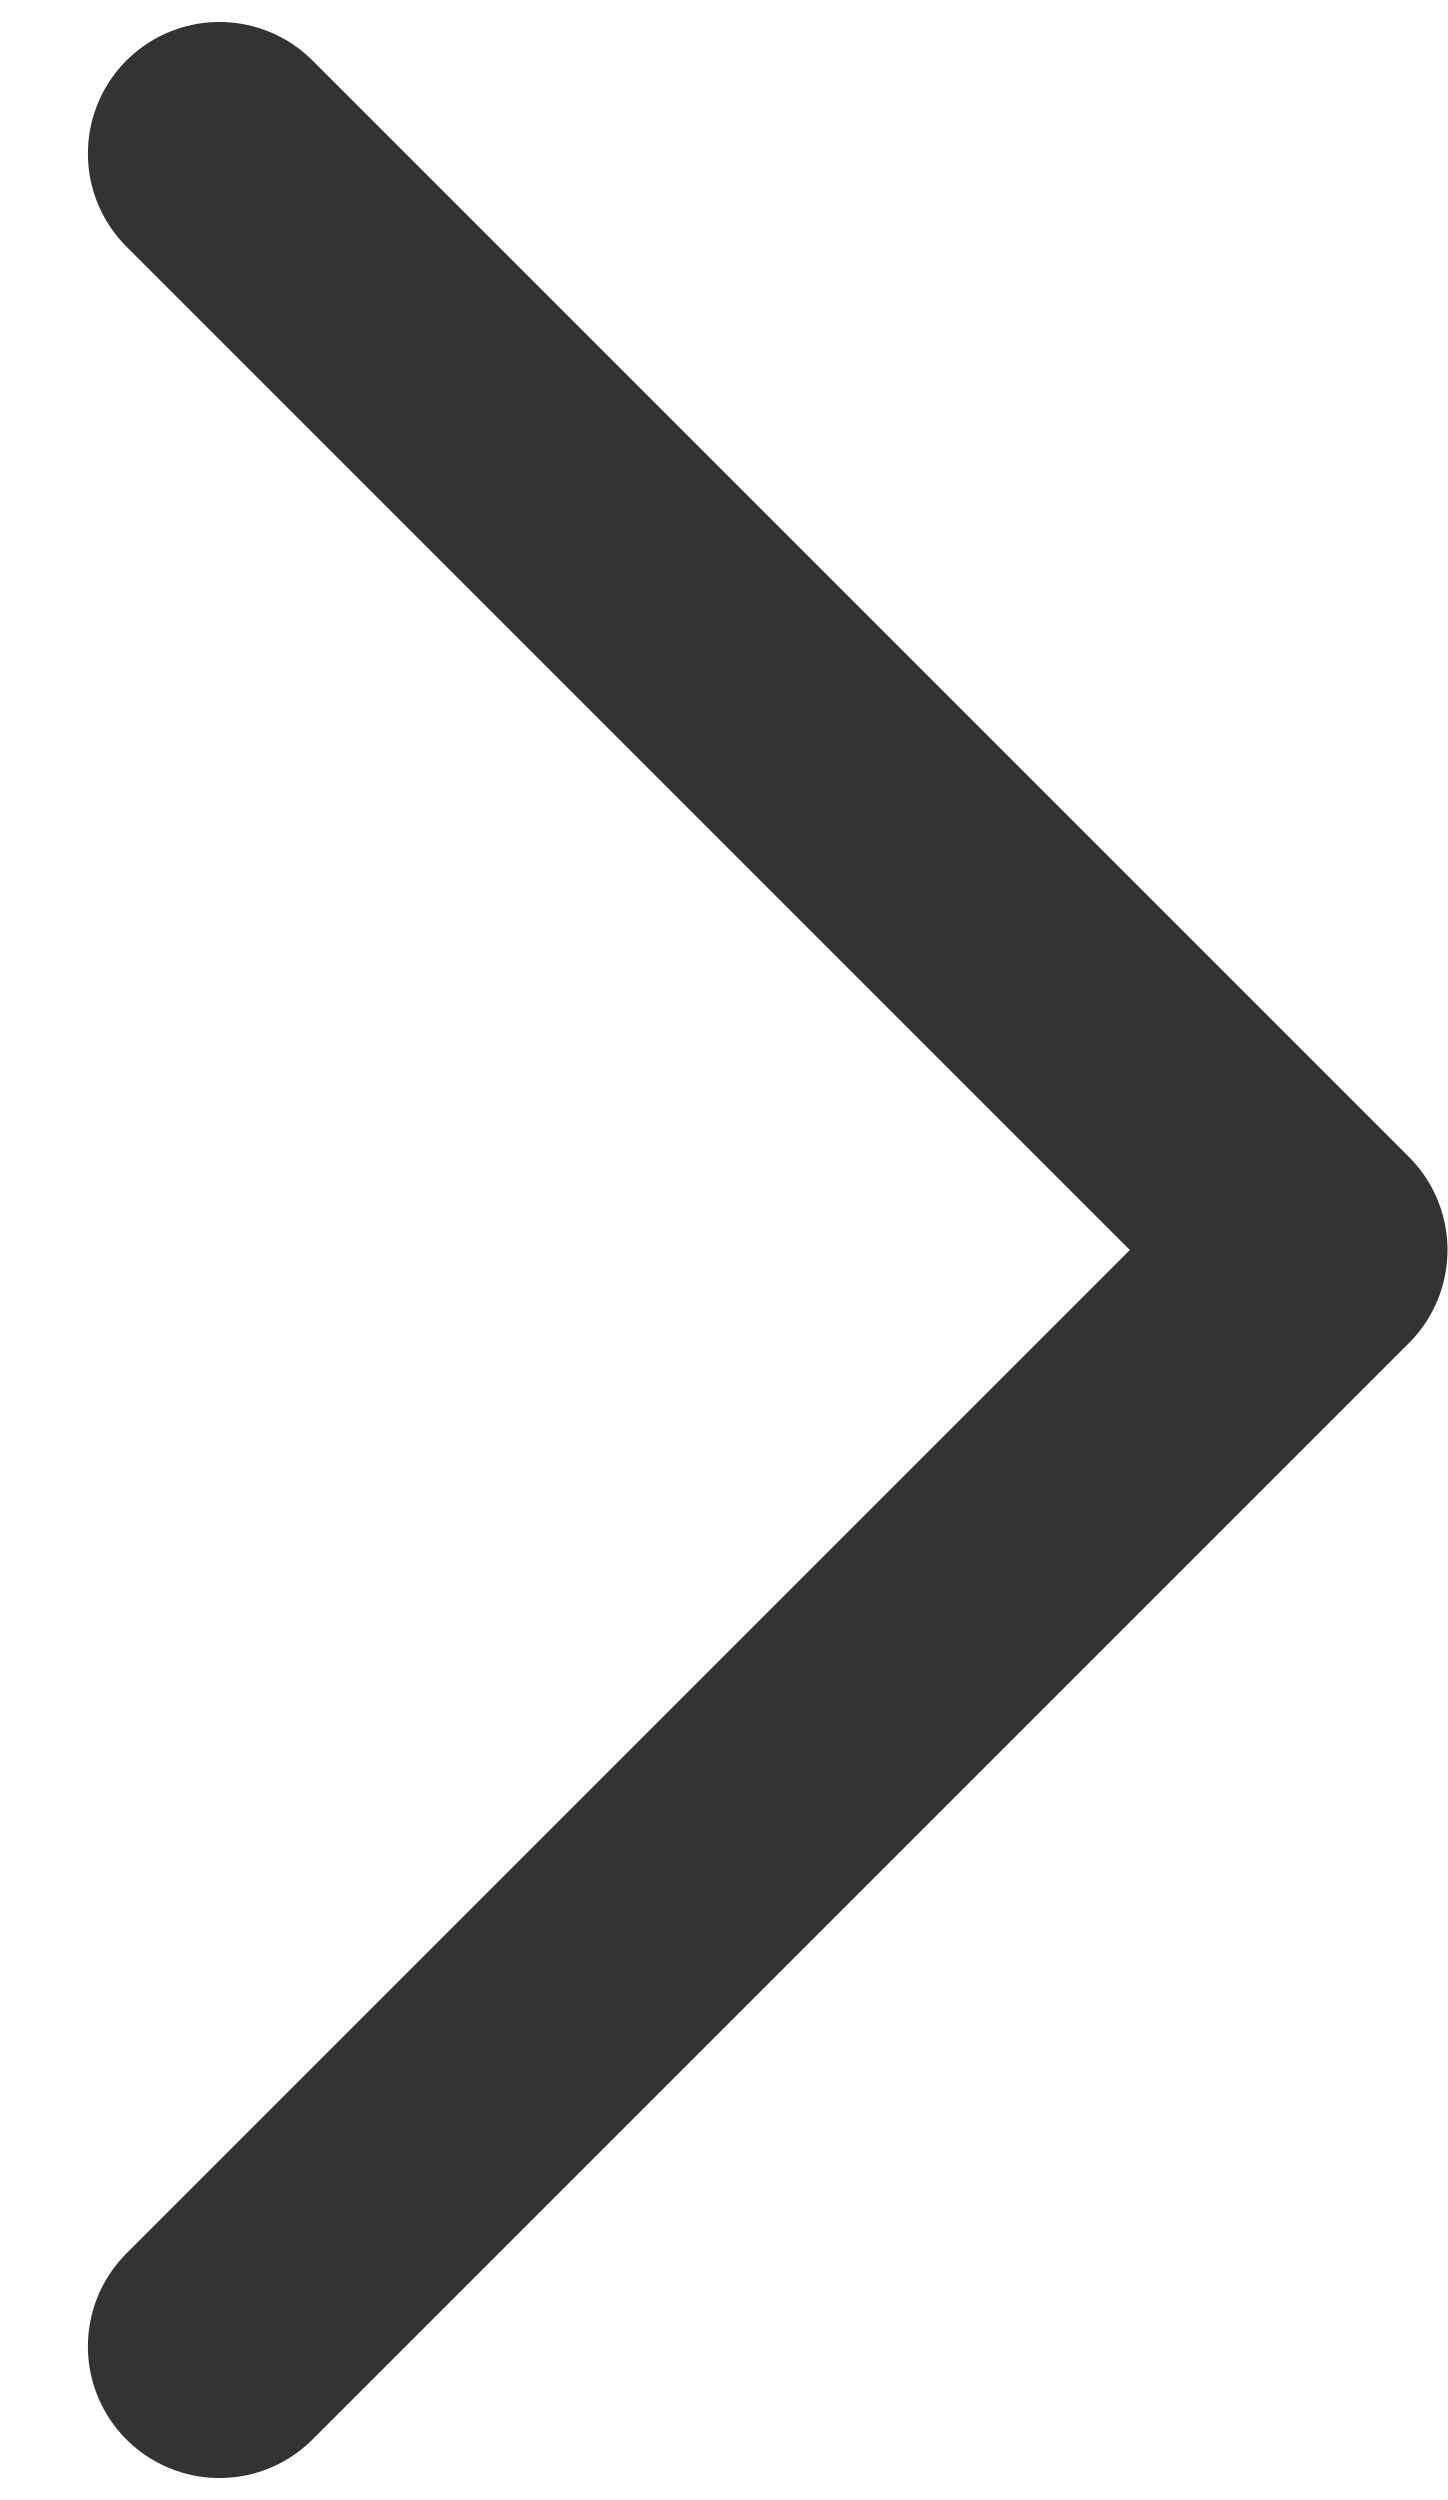
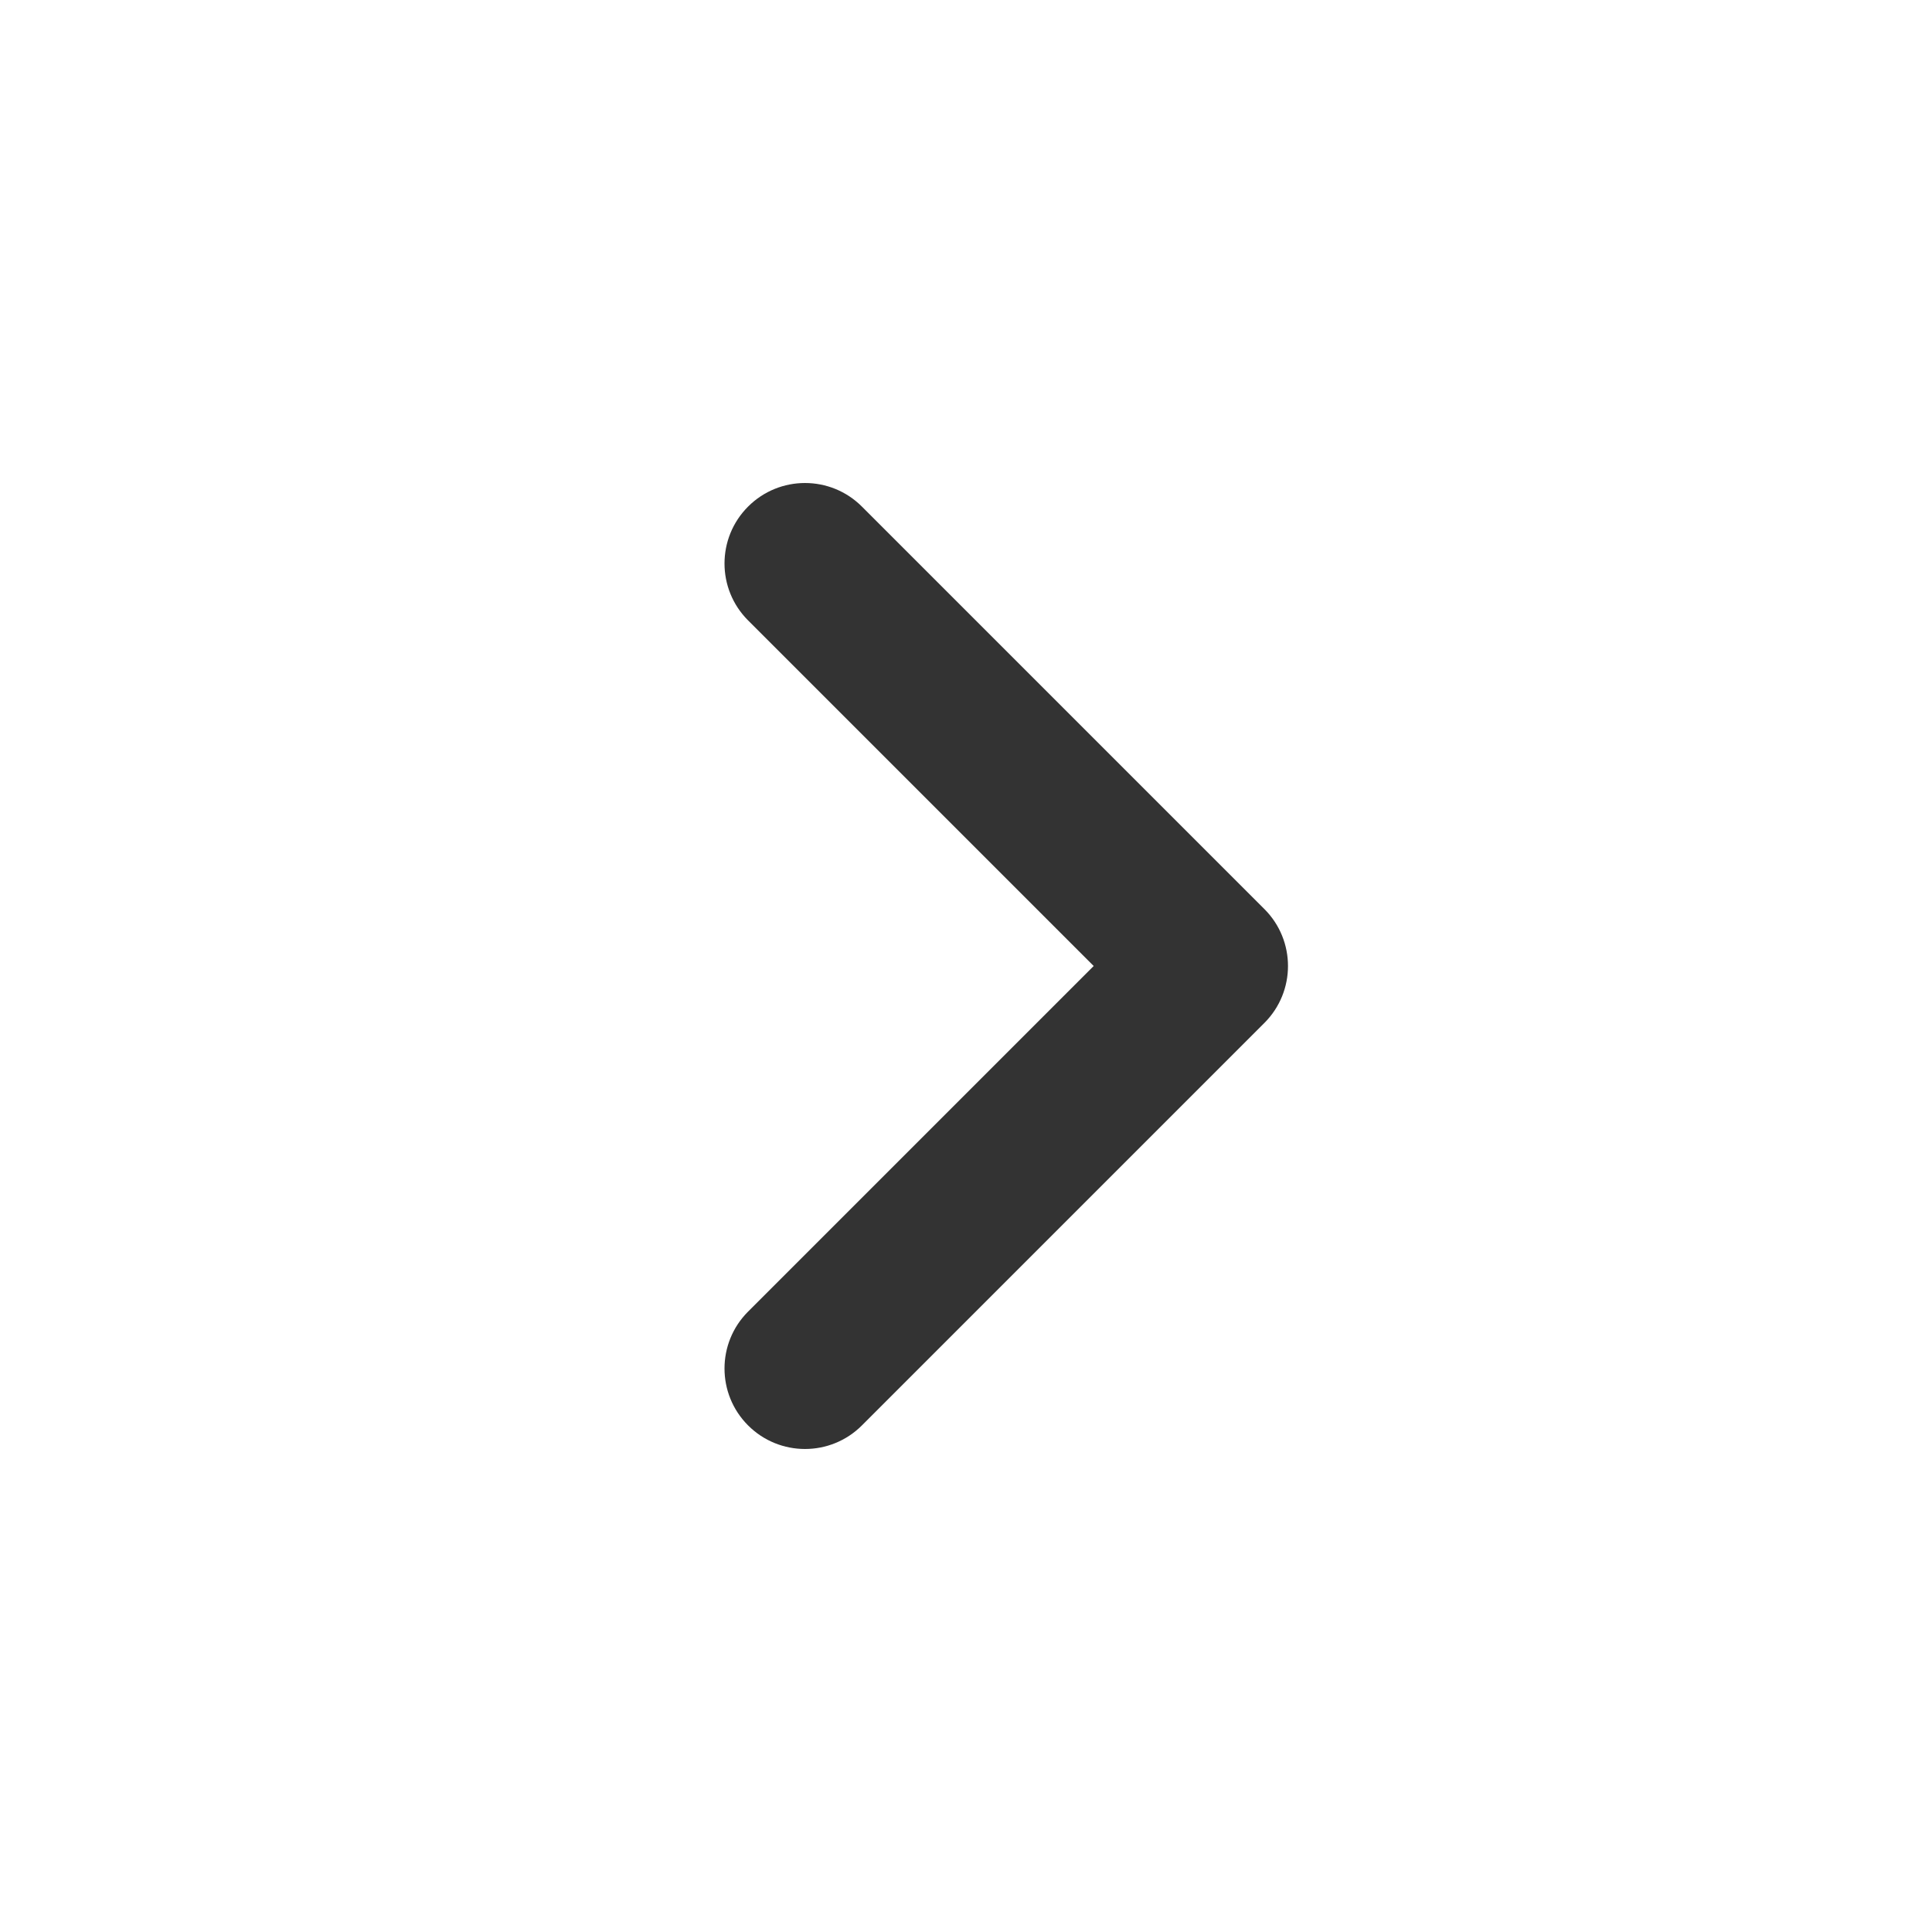
- <svg xmlns="http://www.w3.org/2000/svg" width="11" height="19" viewBox="0 0 11 19" fill="none">
-   <path d="M1.668 1.167L10.001 9.5L1.668 17.833" stroke="#333333" stroke-width="2" stroke-linecap="round" stroke-linejoin="round" />
+ <svg xmlns="http://www.w3.org/2000/svg" width="48" height="48" viewBox="0 0 48 48" fill="none">
+   <path fill-rule="evenodd" clip-rule="evenodd" d="M18.586 12.586C19.367 11.805 20.633 11.805 21.414 12.586L31.414 22.586C32.195 23.367 32.195 24.633 31.414 25.414L21.414 35.414C20.633 36.195 19.367 36.195 18.586 35.414C17.805 34.633 17.805 33.367 18.586 32.586L27.172 24L18.586 15.414C17.805 14.633 17.805 13.367 18.586 12.586Z" fill="#333333" />
</svg>
